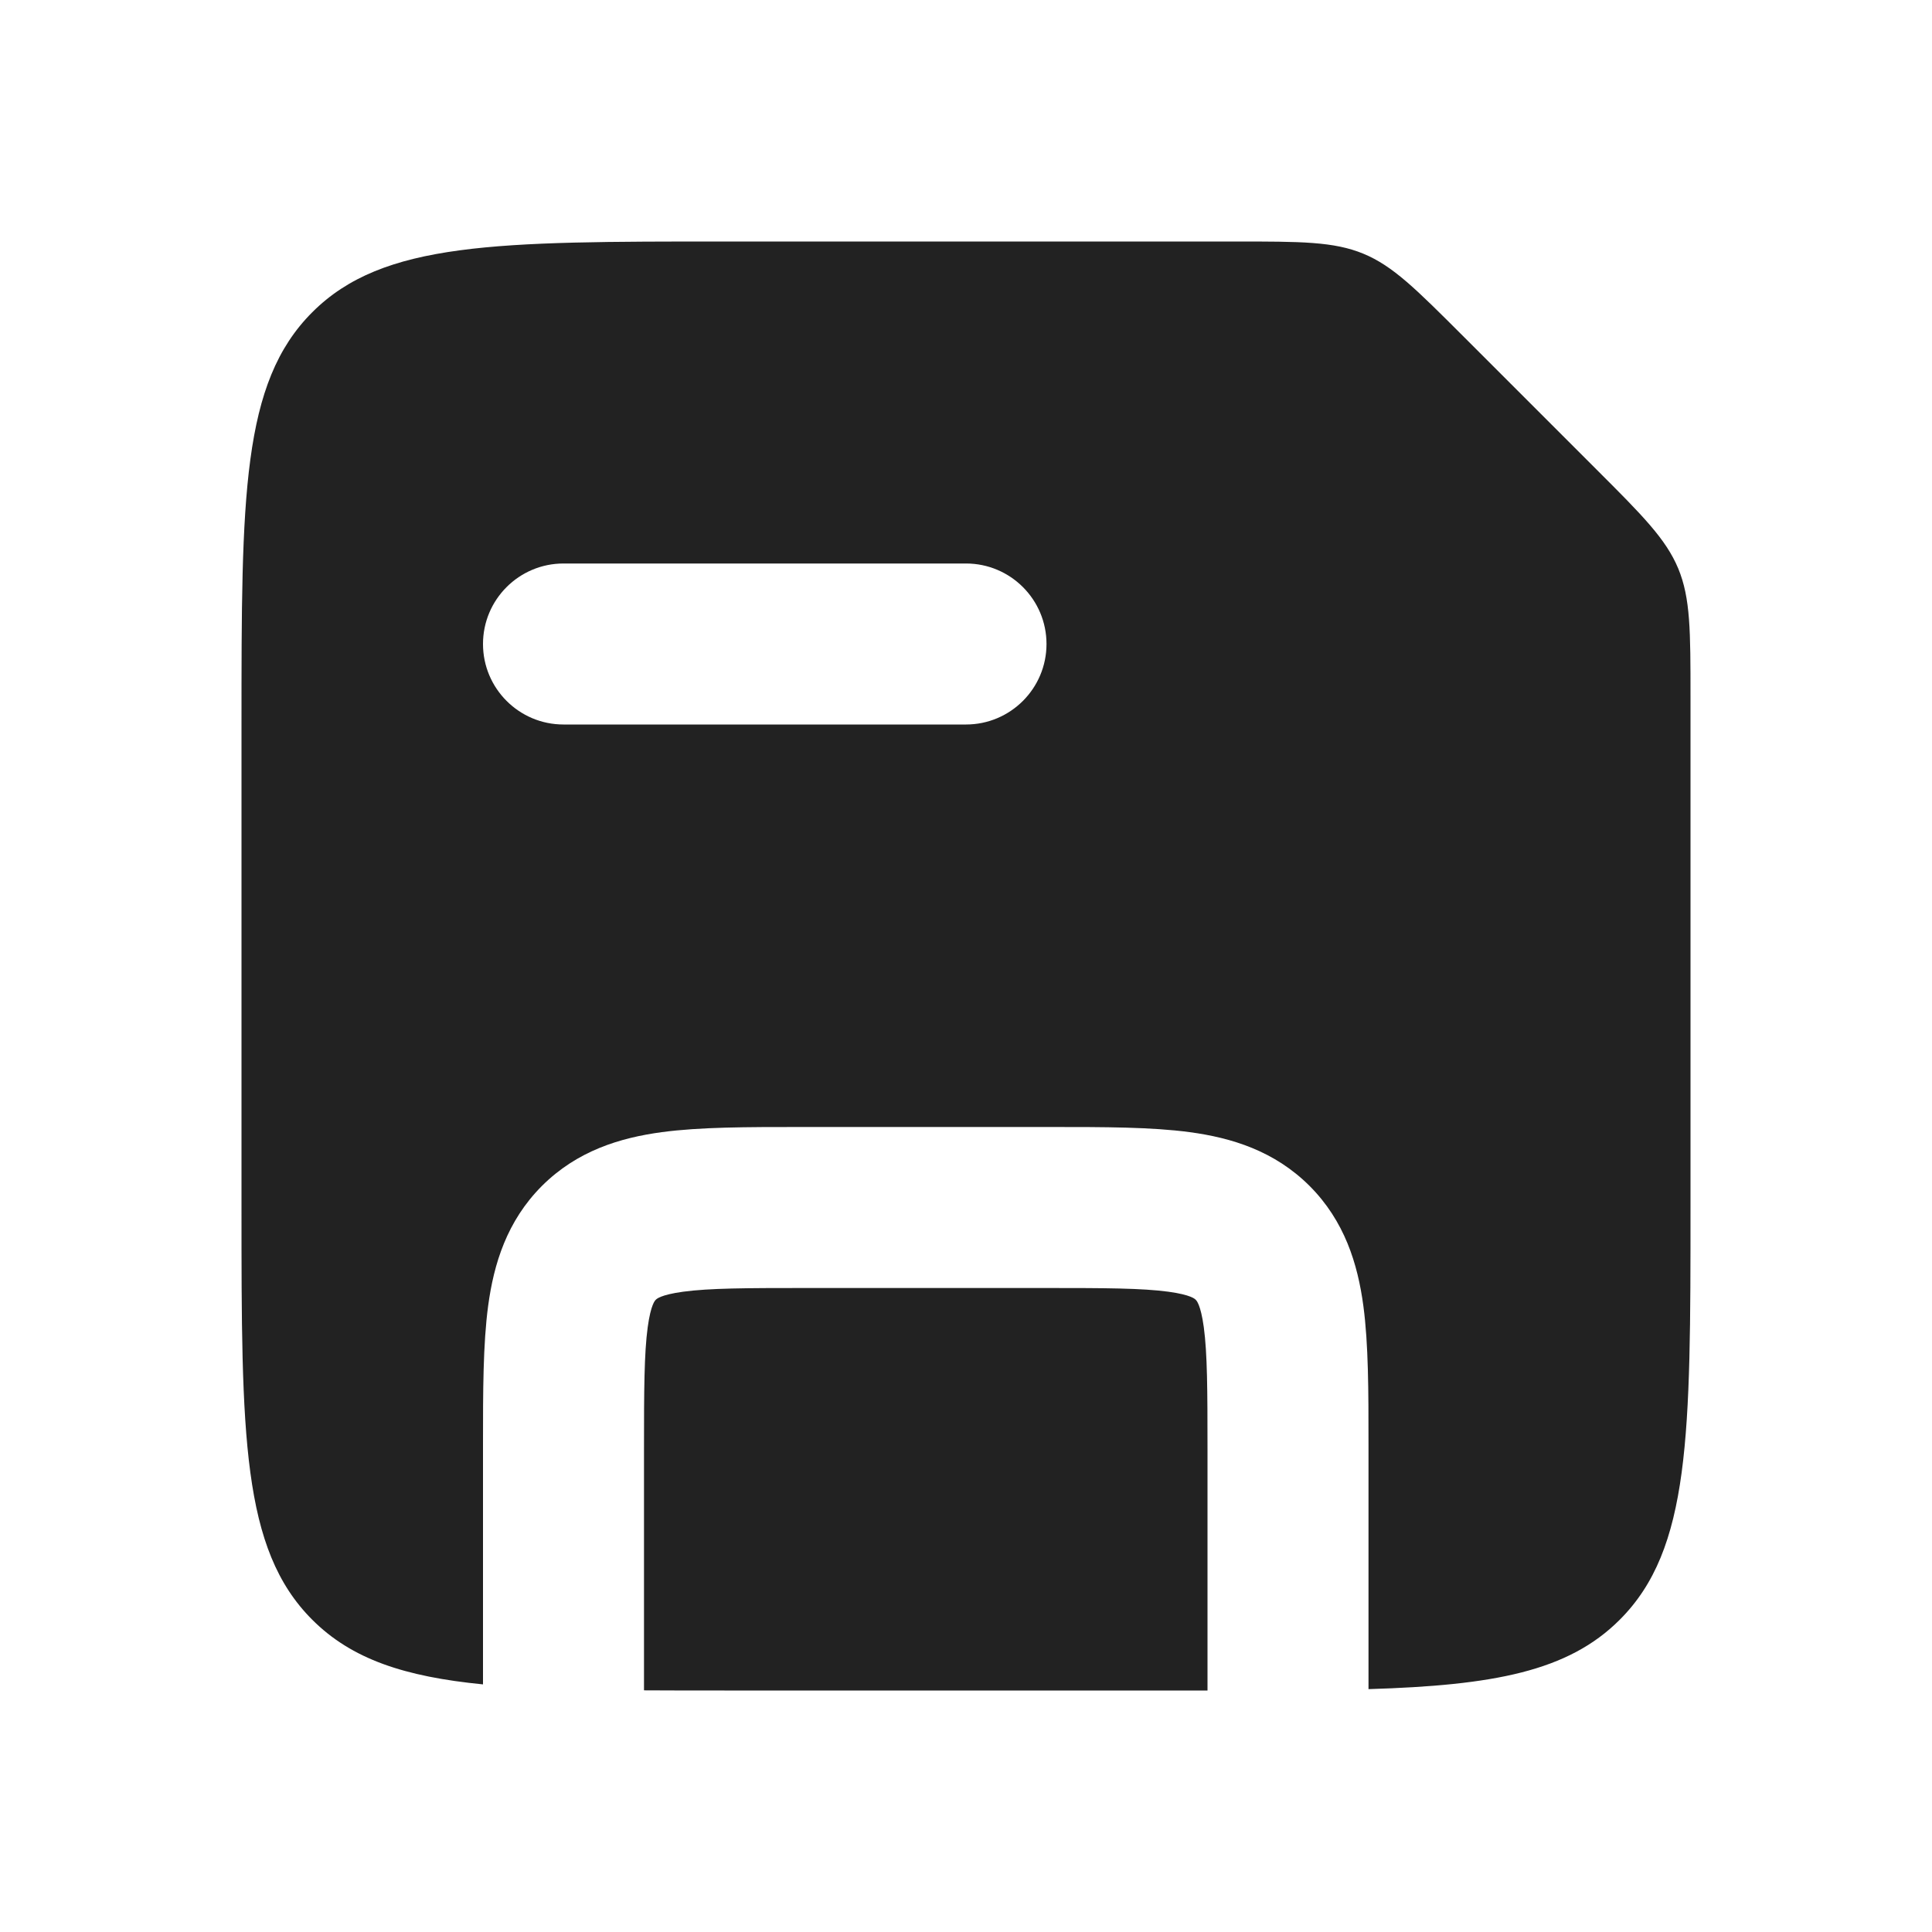
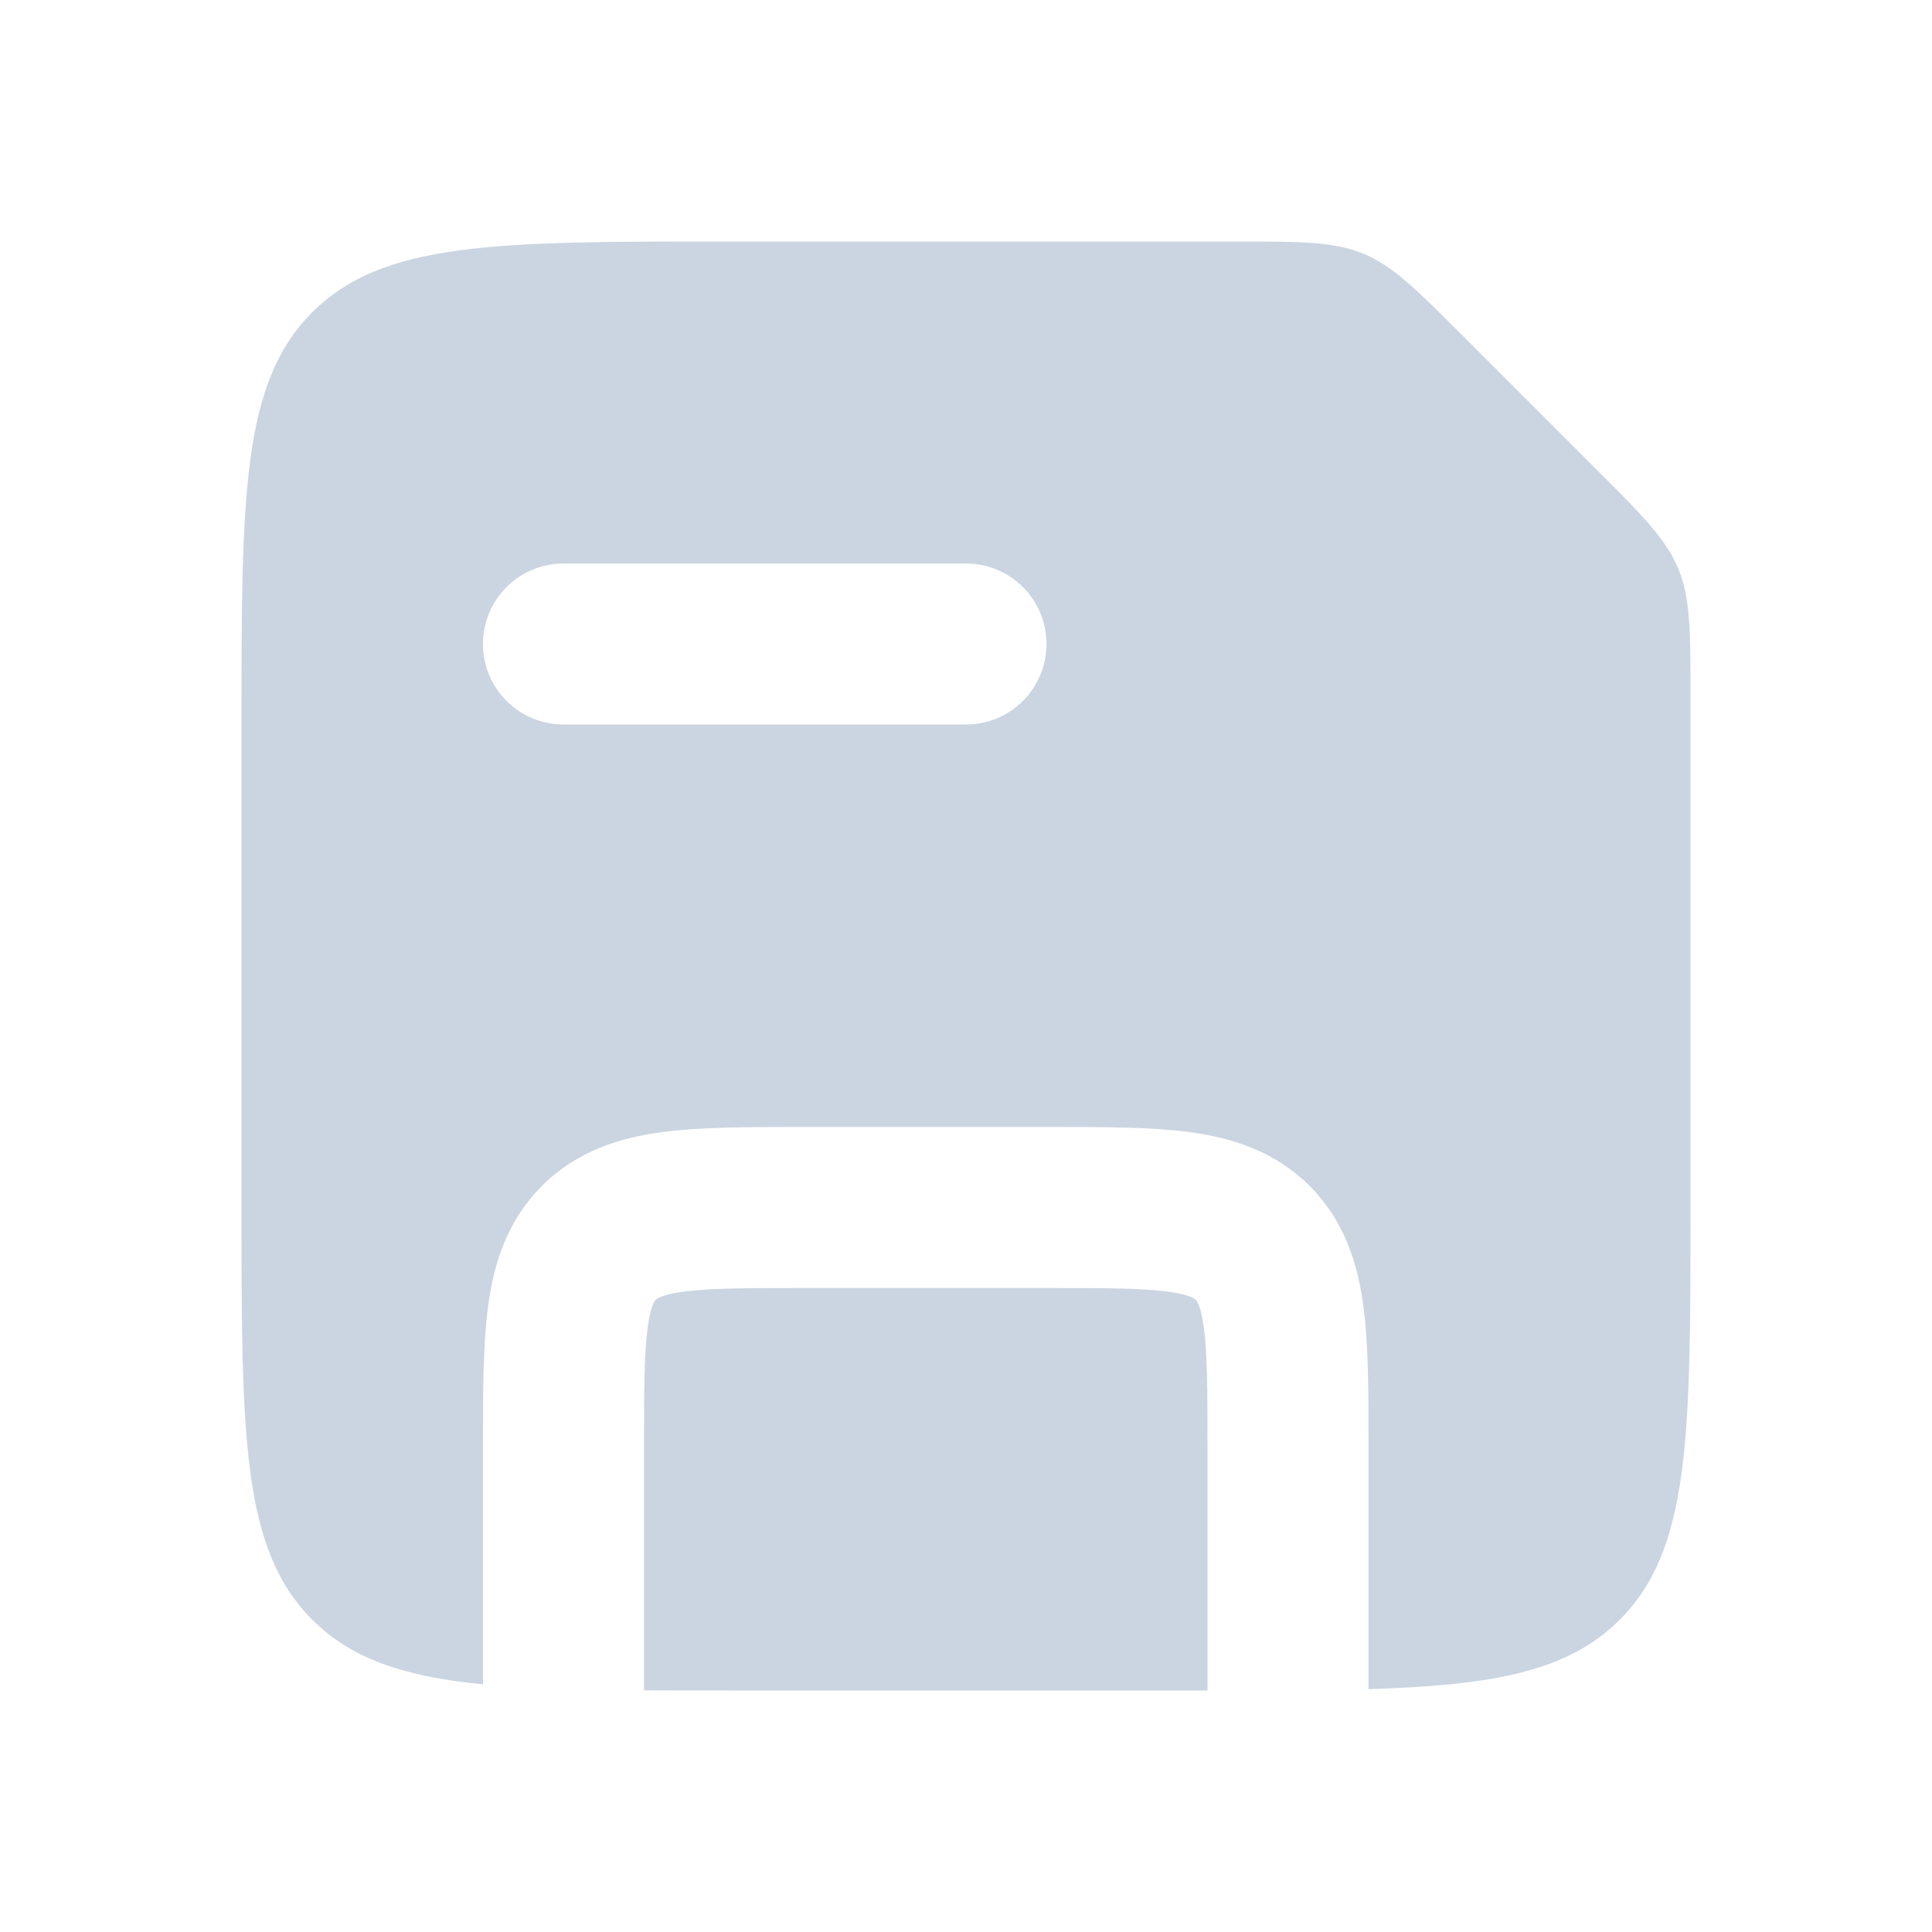
<svg xmlns="http://www.w3.org/2000/svg" width="24" height="24" viewBox="0 0 24 24" fill="none">
-   <path fill-rule="evenodd" clip-rule="evenodd" d="M3 9C3 6.172 3 4.757 3.879 3.879C4.757 3 6.172 3 9 3H15.343C16.161 3 16.569 3 16.937 3.152C17.305 3.304 17.593 3.594 18.172 4.172L19.828 5.828C20.407 6.406 20.695 6.696 20.848 7.063C21 7.431 21 7.839 21 8.657V15C21 17.828 21 19.243 20.121 20.121C19.48 20.763 18.553 20.936 17 20.983V18L17 17.938C17 17.284 17 16.697 16.936 16.221C16.866 15.701 16.704 15.169 16.268 14.732C15.831 14.296 15.299 14.134 14.779 14.064C14.303 14 13.716 14 13.062 14L13 14H10L9.938 14C9.284 14 8.697 14 8.221 14.064C7.701 14.134 7.169 14.296 6.732 14.732C6.296 15.169 6.134 15.701 6.064 16.221C6 16.697 6 17.284 6 17.938L6 18V20.924C5.025 20.828 4.369 20.611 3.879 20.121C3 19.243 3 17.828 3 15V9ZM15 18V21H9C8.645 21 8.312 21 8 20.998V18C8 17.265 8.002 16.814 8.046 16.487C8.085 16.201 8.139 16.153 8.146 16.147L8.146 16.146L8.147 16.146C8.153 16.139 8.2 16.085 8.487 16.046C8.814 16.002 9.265 16 10 16H13C13.735 16 14.186 16.002 14.513 16.046C14.8 16.085 14.847 16.139 14.853 16.146L14.854 16.146L14.854 16.147C14.861 16.153 14.915 16.201 14.954 16.487C14.998 16.814 15 17.265 15 18ZM7 7C6.448 7 6 7.448 6 8C6 8.552 6.448 9 7 9H12C12.552 9 13 8.552 13 8C13 7.448 12.552 7 12 7H7Z" fill="#222222" />
+   <path fill-rule="evenodd" clip-rule="evenodd" d="M3 9C3 6.172 3 4.757 3.879 3.879C4.757 3 6.172 3 9 3H15.343C16.161 3 16.569 3 16.937 3.152C17.305 3.304 17.593 3.594 18.172 4.172L19.828 5.828C20.407 6.406 20.695 6.696 20.848 7.063C21 7.431 21 7.839 21 8.657V15C21 17.828 21 19.243 20.121 20.121C19.48 20.763 18.553 20.936 17 20.983V18L17 17.938C17 17.284 17 16.697 16.936 16.221C16.866 15.701 16.704 15.169 16.268 14.732C15.831 14.296 15.299 14.134 14.779 14.064C14.303 14 13.716 14 13.062 14L13 14H10L9.938 14C9.284 14 8.697 14 8.221 14.064C7.701 14.134 7.169 14.296 6.732 14.732C6.296 15.169 6.134 15.701 6.064 16.221C6 16.697 6 17.284 6 17.938L6 18V20.924C5.025 20.828 4.369 20.611 3.879 20.121C3 19.243 3 17.828 3 15V9ZM15 18V21H9C8.645 21 8.312 21 8 20.998V18C8 17.265 8.002 16.814 8.046 16.487C8.085 16.201 8.139 16.153 8.146 16.147L8.146 16.146L8.147 16.146C8.153 16.139 8.2 16.085 8.487 16.046C8.814 16.002 9.265 16 10 16H13C13.735 16 14.186 16.002 14.513 16.046C14.8 16.085 14.847 16.139 14.853 16.146L14.854 16.146L14.854 16.147C14.861 16.153 14.915 16.201 14.954 16.487C14.998 16.814 15 17.265 15 18ZM7 7C6.448 7 6 7.448 6 8C6 8.552 6.448 9 7 9H12C12.552 9 13 8.552 13 8C13 7.448 12.552 7 12 7H7Z" fill="#CBD5E1" />
</svg>
